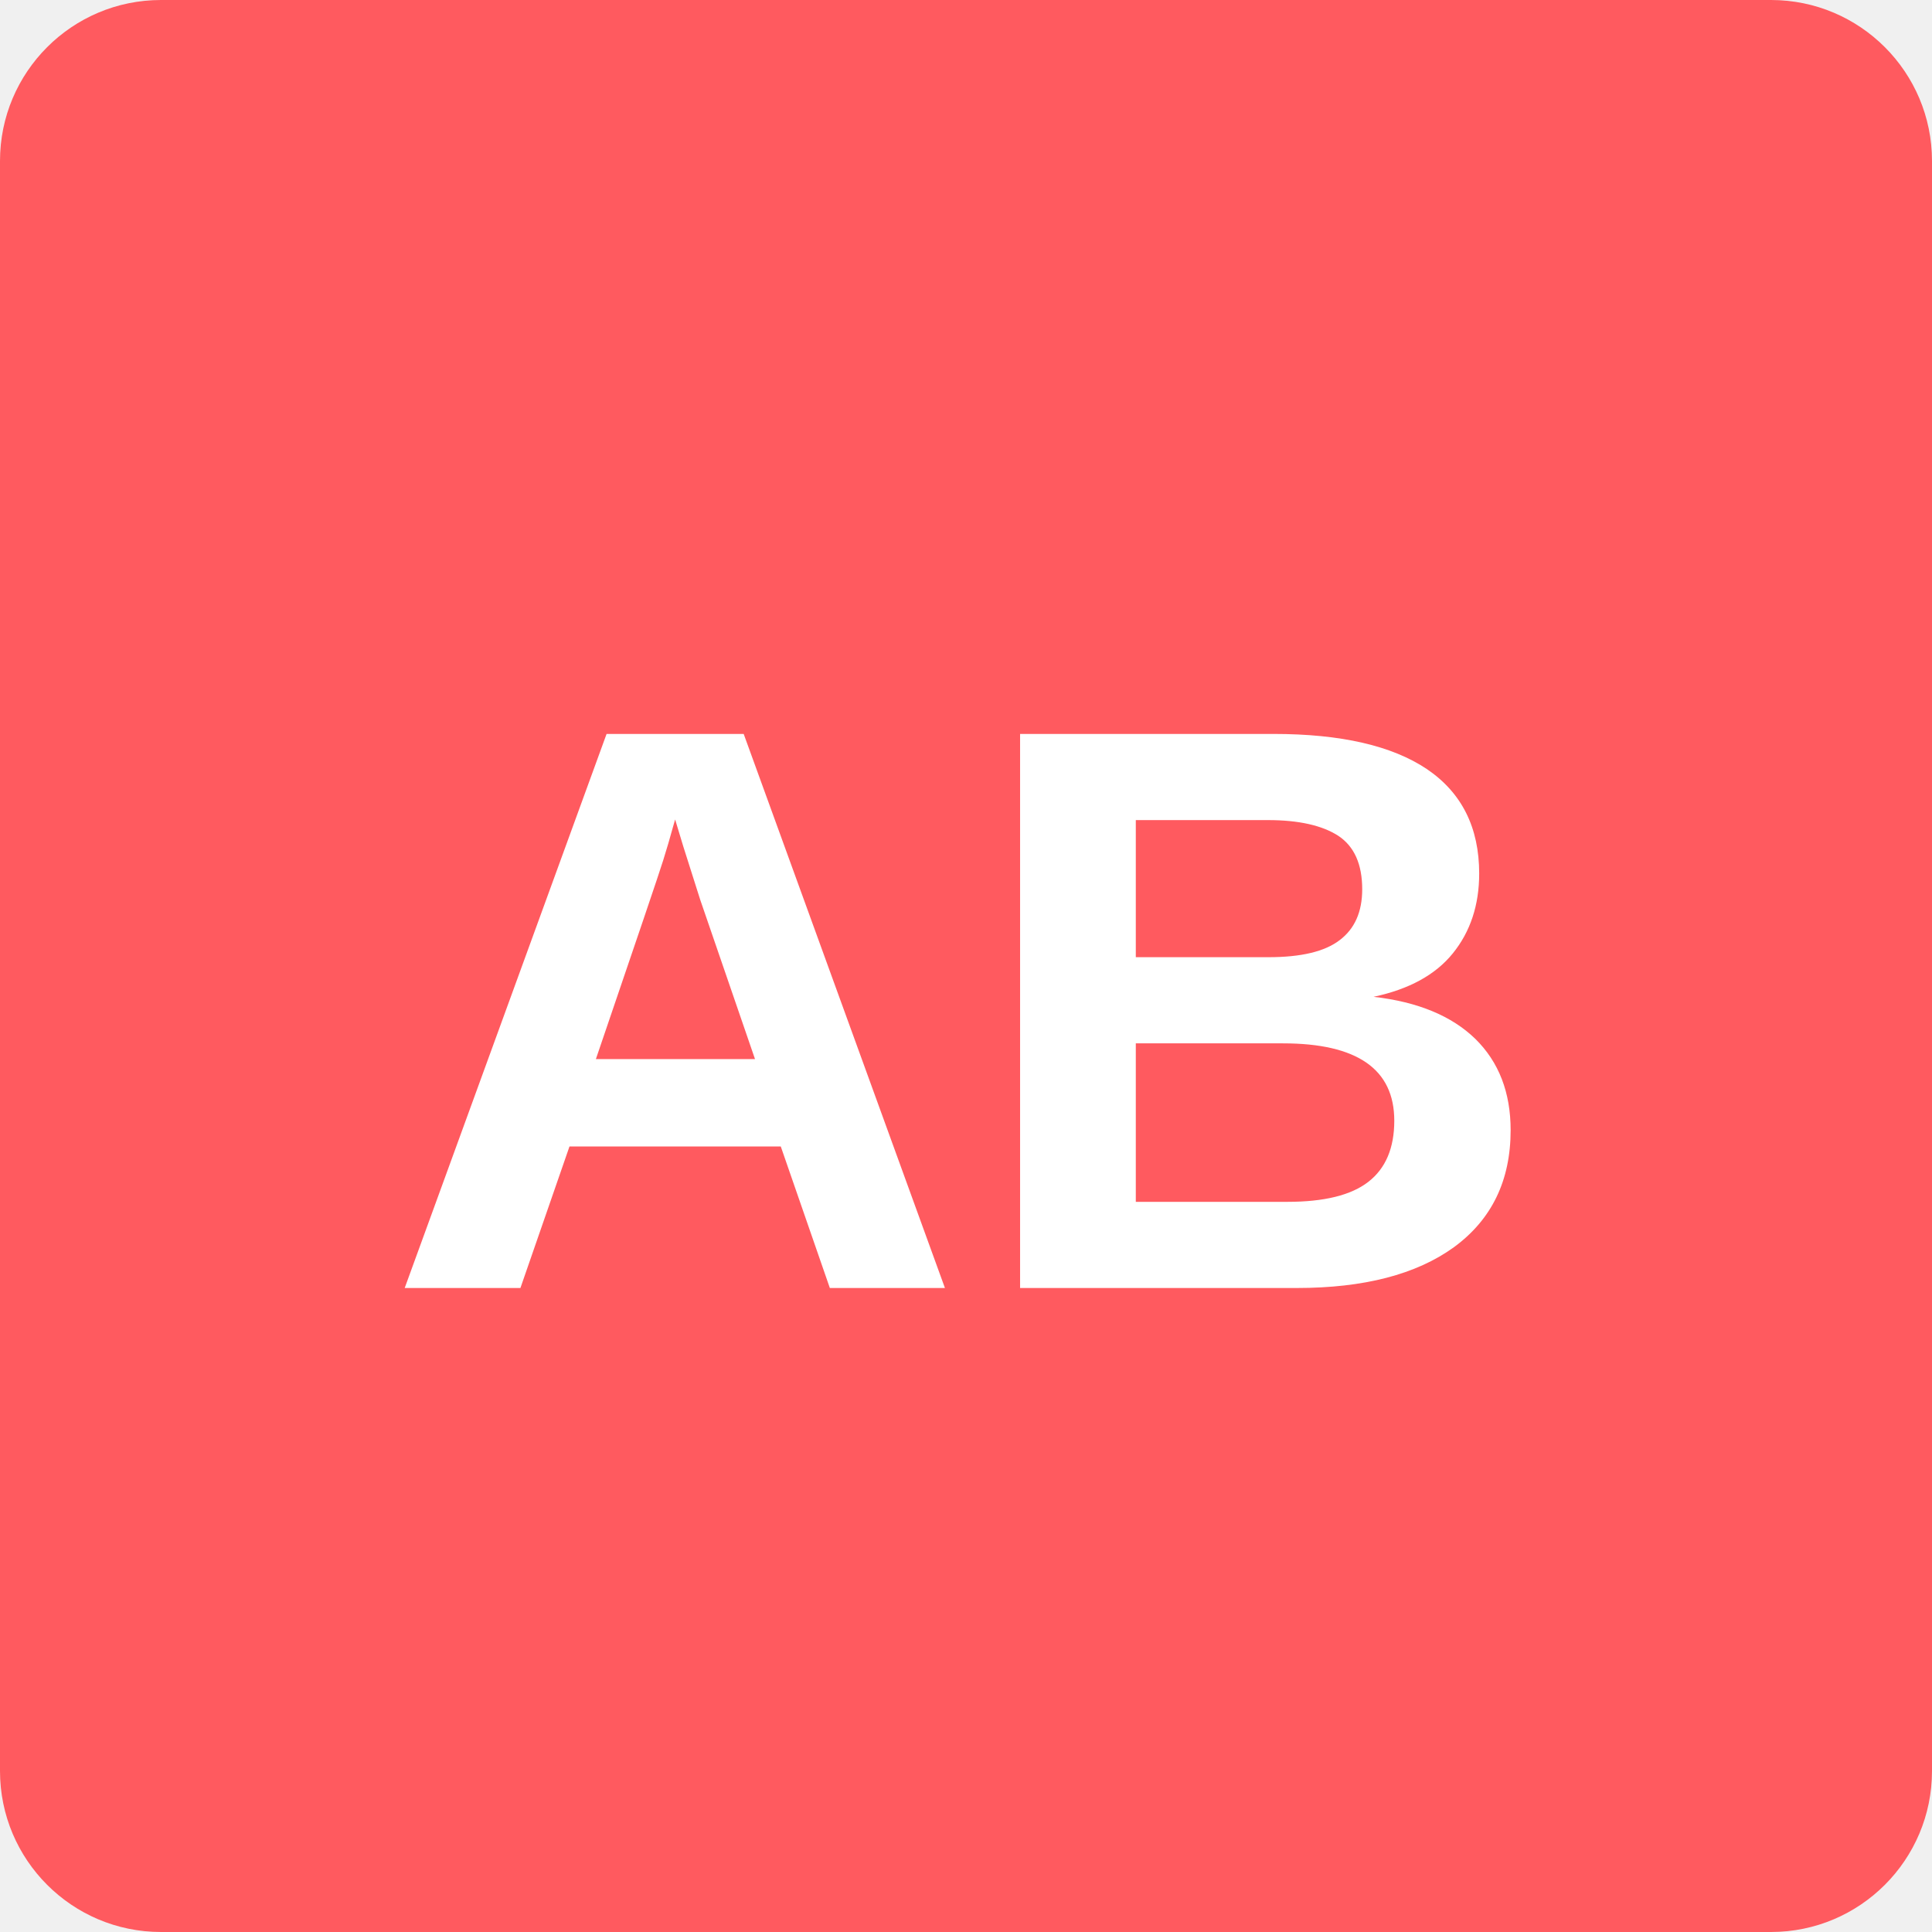
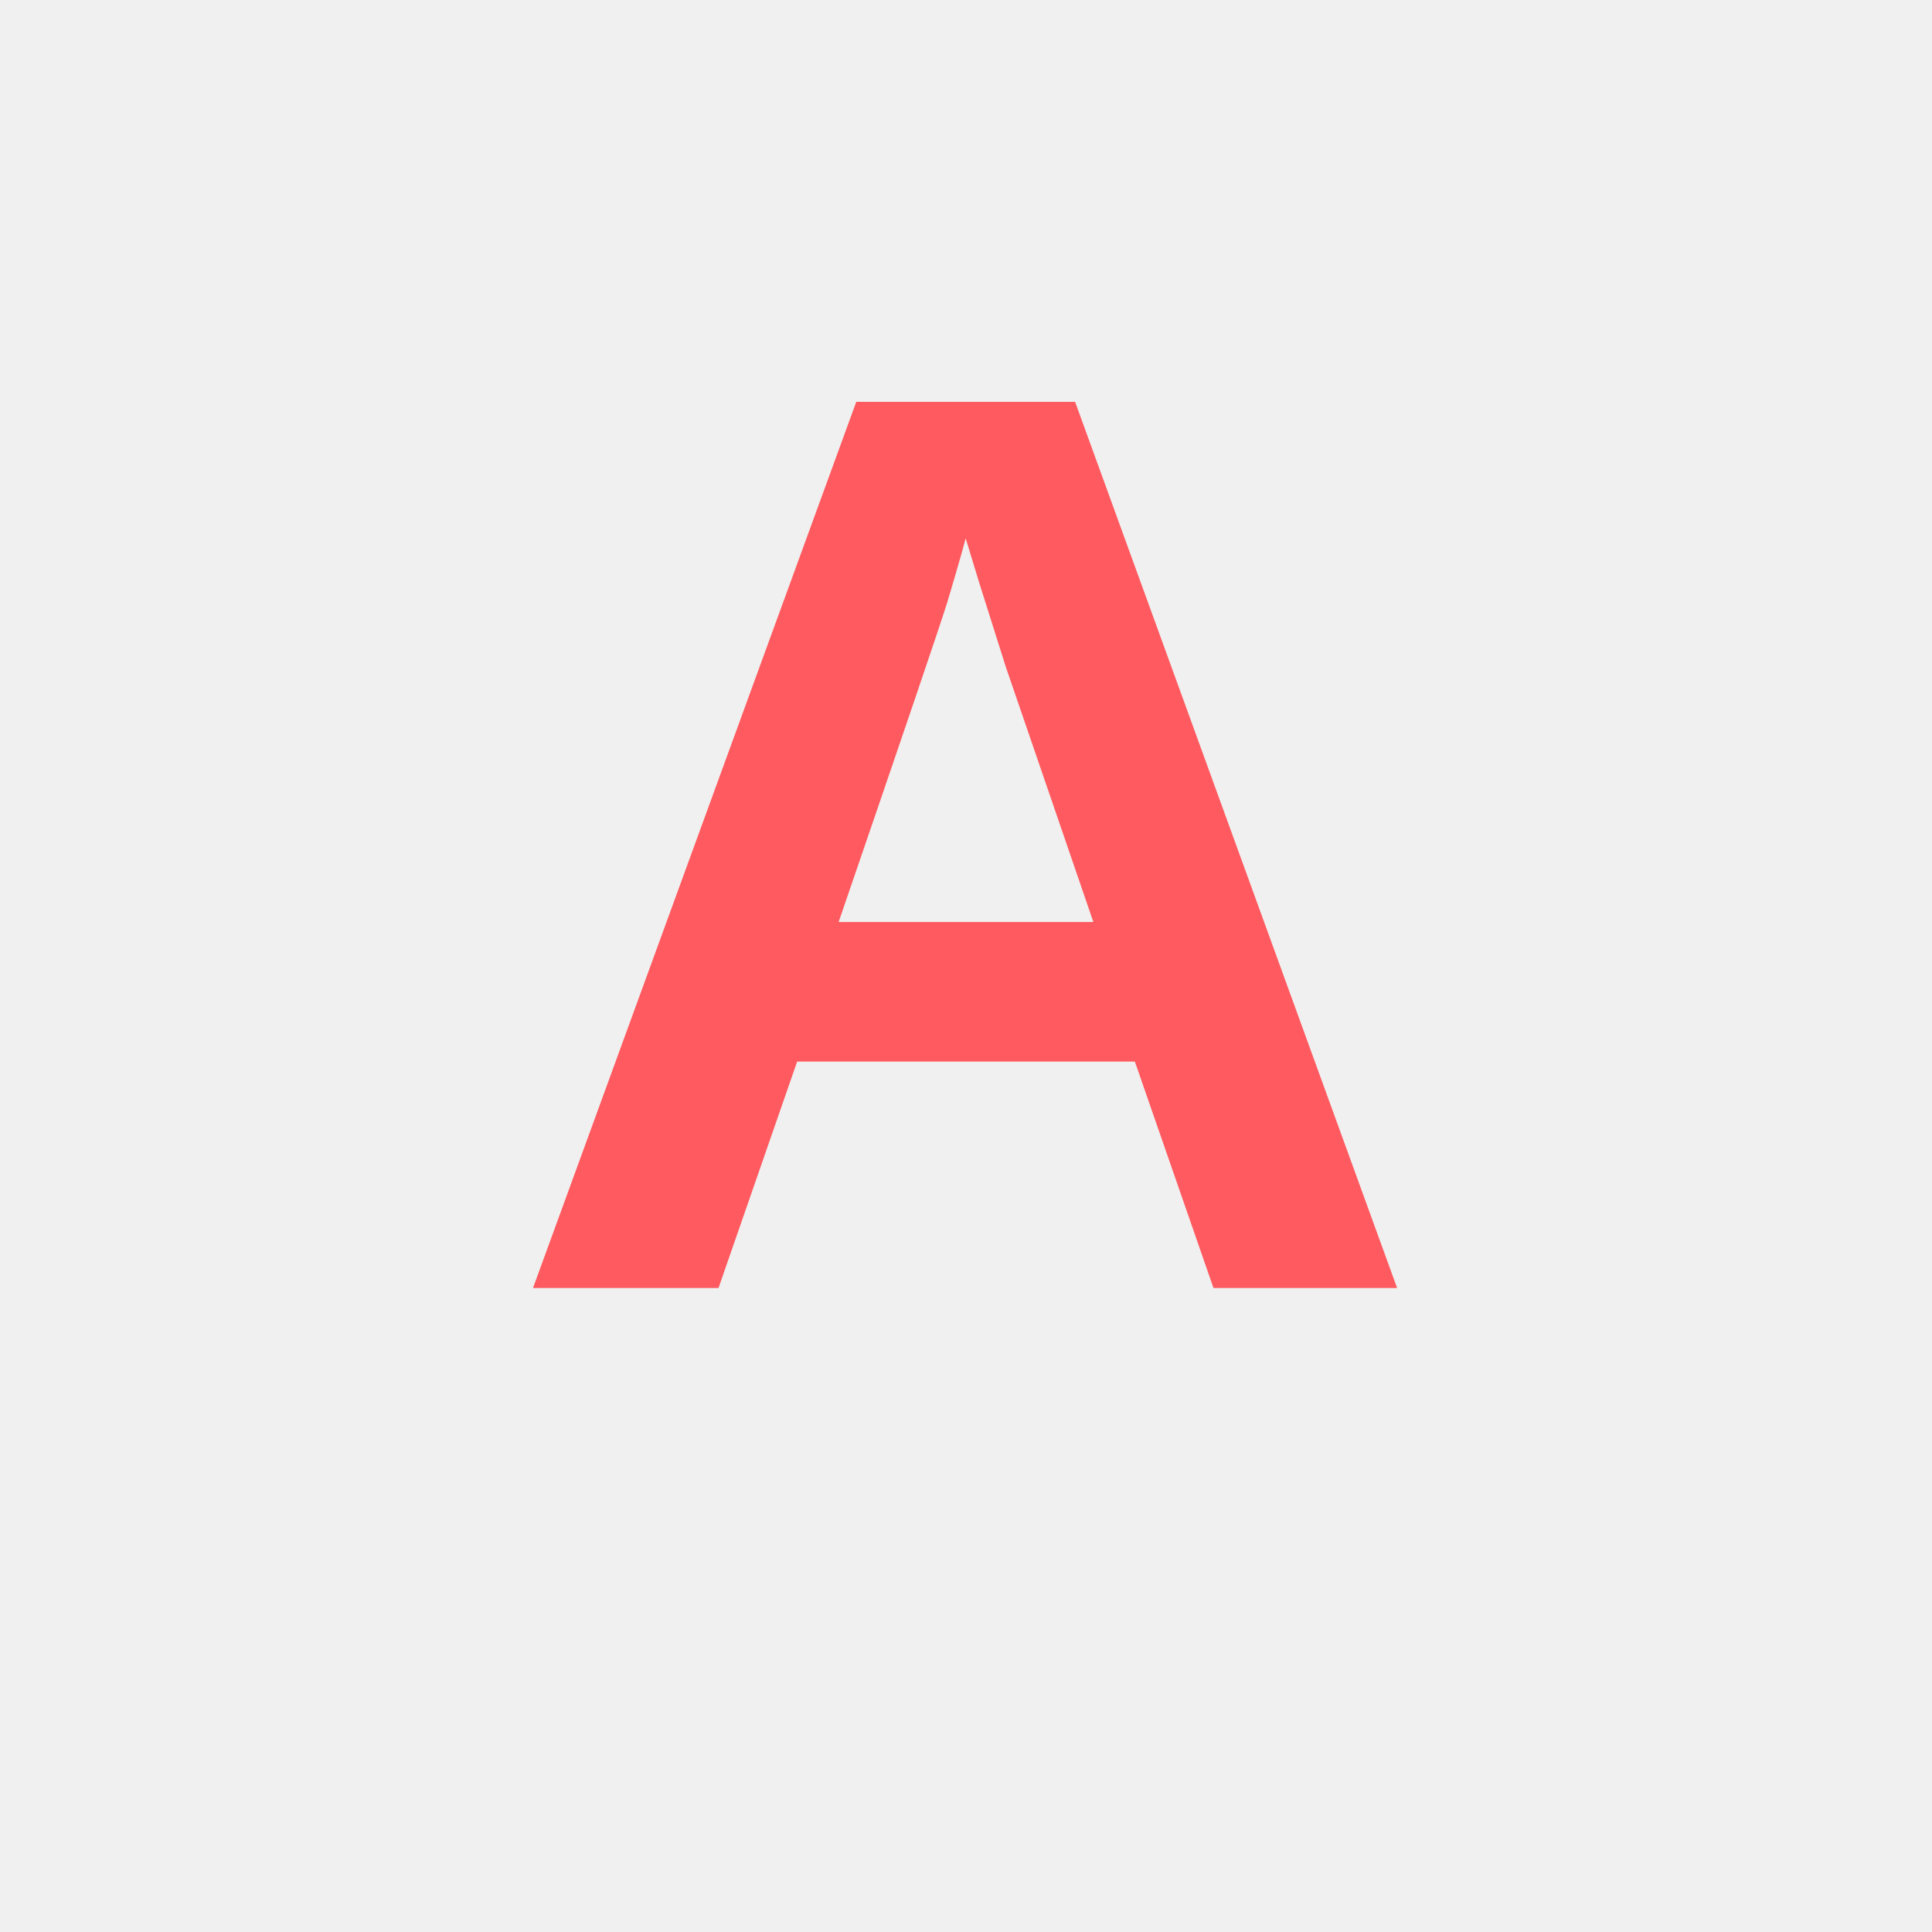
<svg xmlns="http://www.w3.org/2000/svg" viewBox="0 0 48 48">
-   <rect width="48" height="48" fill="#FF5A5F" rx="4" />
-   <text x="24" y="32" font-size="20" font-weight="bold" fill="white" text-anchor="middle" font-family="Arial">AB</text>
+   <text x="24" y="32" font-size="32" font-weight="bold" fill="#FF5A5F" text-anchor="middle" font-family="Arial, sans-serif">A</text>
</svg>
